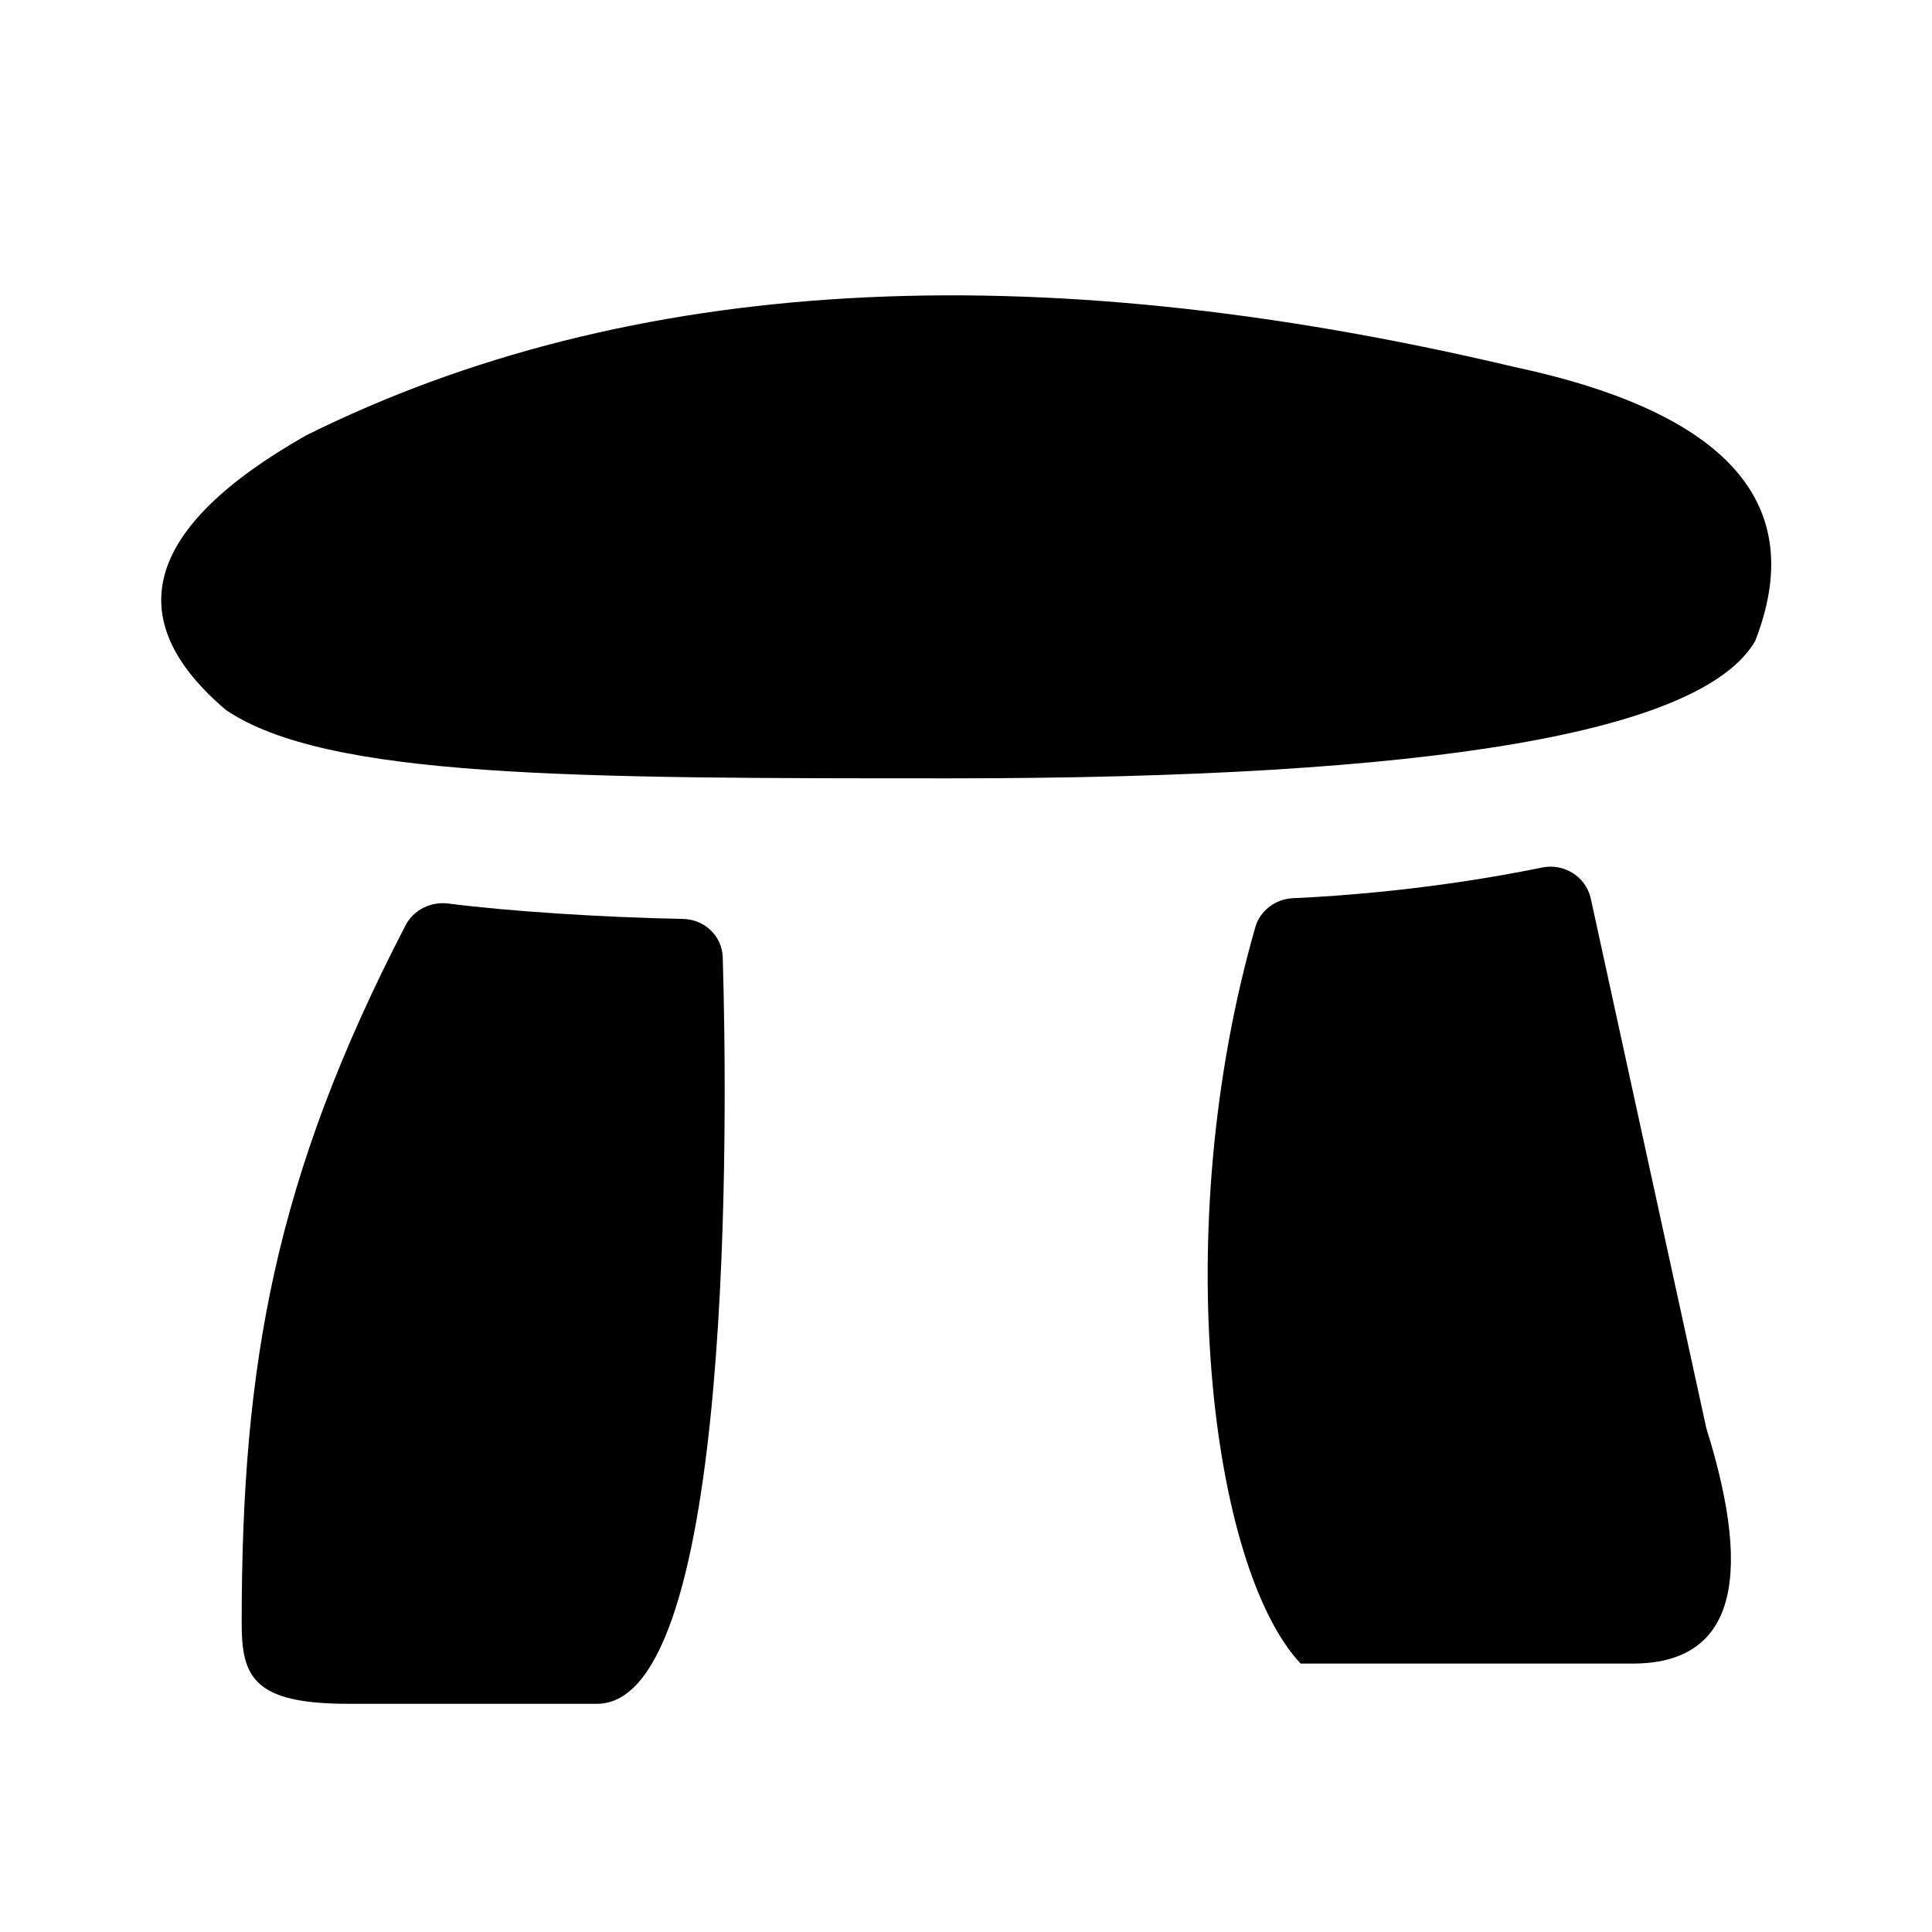
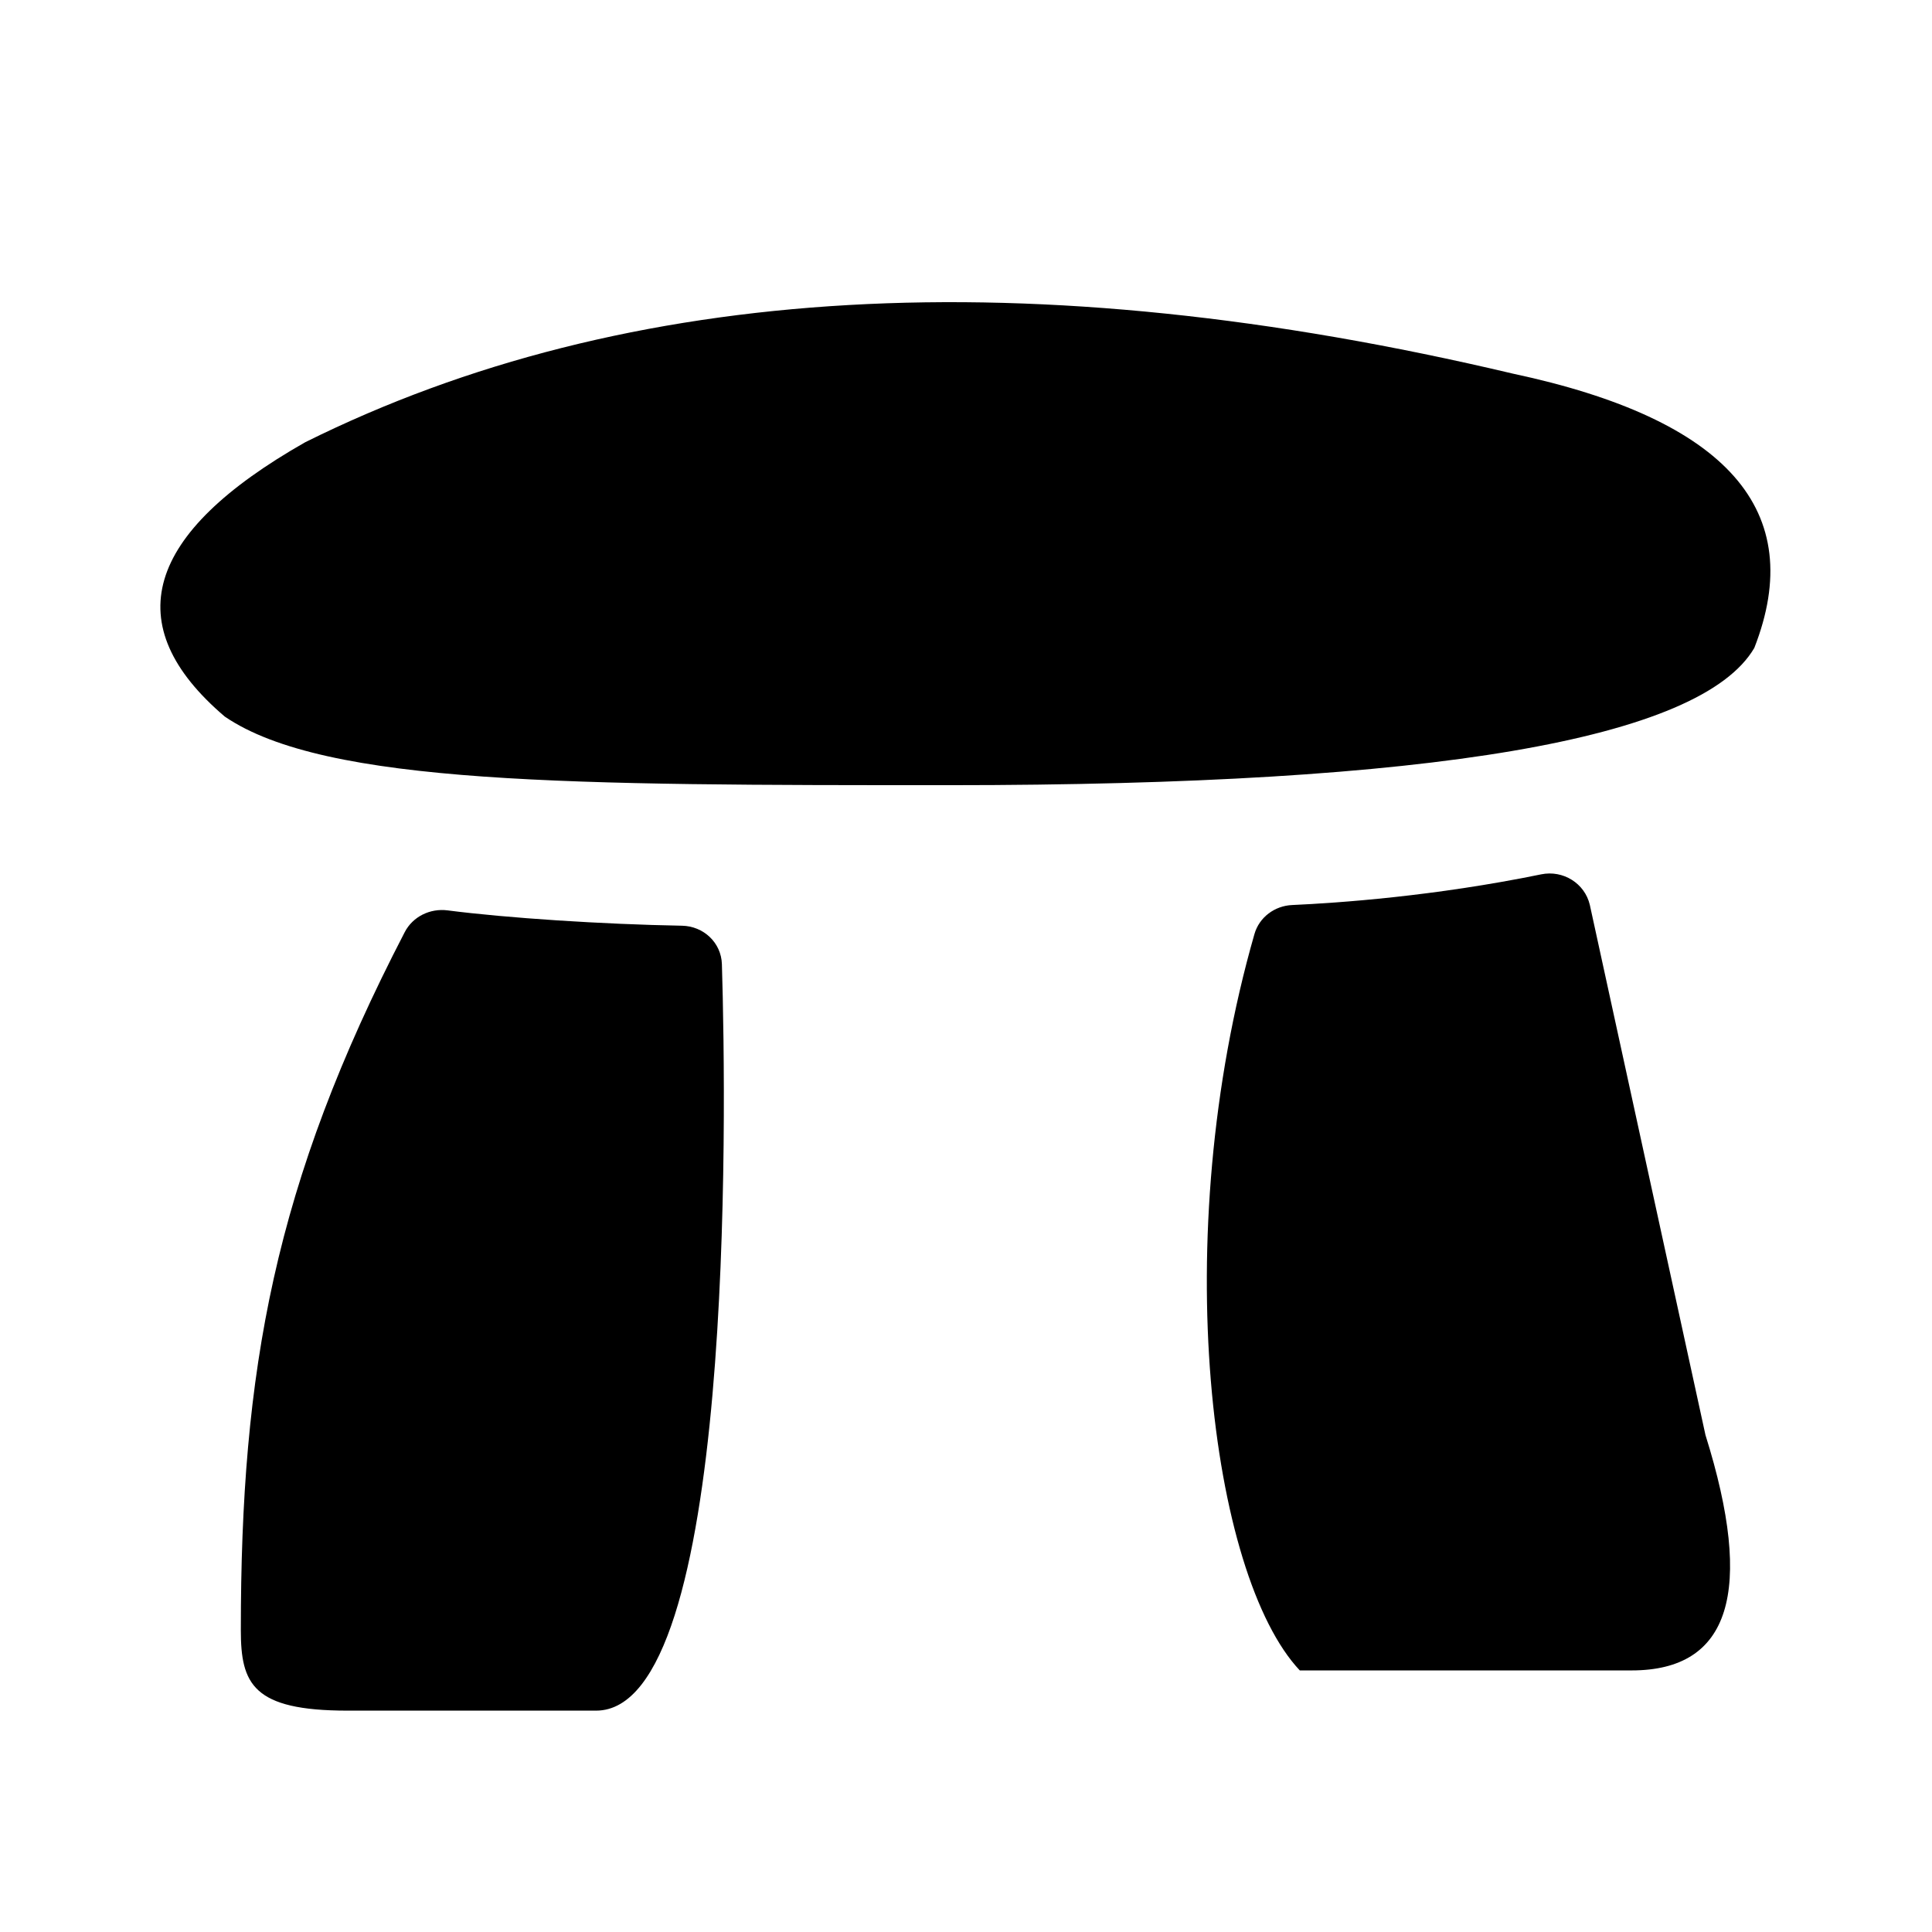
<svg xmlns="http://www.w3.org/2000/svg" width="48" height="48" viewBox="0 0 48 48" fill="none">
-   <g transform="translate(24 0) scale(0.331034) translate(-797.40 -73.5)">
-     <path d="M822.516 198.355C815.801 191.218 812.561 165.916 819.113 143.09C819.475 141.828 820.631 140.97 821.942 140.912C825.418 140.757 832.62 140.252 840.637 138.609C842.272 138.274 843.9 139.276 844.283 140.9L852.964 180.694C856.655 192.468 854.81 198.355 847.428 198.355H822.516Z" fill="currentColor" />
-     <path d="M747.875 106.176C735.792 113.04 733.778 119.904 741.833 126.768C749.382 131.916 768.002 131.916 796.181 131.916H796.208C832.458 131.916 852.597 128.484 856.625 121.62C860.653 111.324 854.611 104.46 838.5 101.028C802.25 92.449 772.042 94.165 747.875 106.176Z" fill="currentColor" />
-     <path d="M743.039 195.332C743.039 175.858 745.531 161.859 755.34 142.945C755.947 141.773 757.251 141.143 758.561 141.313C763.012 141.89 770.196 142.357 776.146 142.466C777.763 142.495 779.093 143.733 779.142 145.349C779.492 156.756 780.059 201.374 769.704 201.374H751.038C743.927 201.374 743.039 199.36 743.039 195.332Z" fill="currentColor" />
+   <g transform="translate(24 0) scale(0.82099) translate(-321.55 -29.43)">
+     <path d="M331.651 79.98C328.944 77.102 327.637 66.9 330.279 57.696C330.425 57.187 330.891 56.841 331.42 56.818C332.821 56.755 335.725 56.552 338.958 55.889C339.617 55.754 340.274 56.158 340.428 56.813L343.928 72.858C345.417 77.606 344.672 79.98 341.696 79.98H331.651Z" fill="currentColor" />
+     <path d="M301.555 42.812C296.683 45.58 295.871 48.347 299.119 51.115C302.162 53.191 309.67 53.191 321.033 53.191H321.044C335.66 53.191 343.781 51.807 345.405 49.039C347.029 44.888 344.593 42.12 338.096 40.736C323.48 37.277 311.299 37.969 301.555 42.812Z" fill="currentColor" />
+     <path d="M299.605 78.761C299.605 70.909 300.61 65.264 304.565 57.638C304.81 57.165 305.336 56.911 305.864 56.98C307.659 57.212 310.556 57.401 312.955 57.444C313.607 57.456 314.143 57.956 314.163 58.607C314.304 63.206 314.532 81.197 310.357 81.197H302.831C299.963 81.197 299.605 80.385 299.605 78.761Z" fill="currentColor" />
  </g>
</svg>
